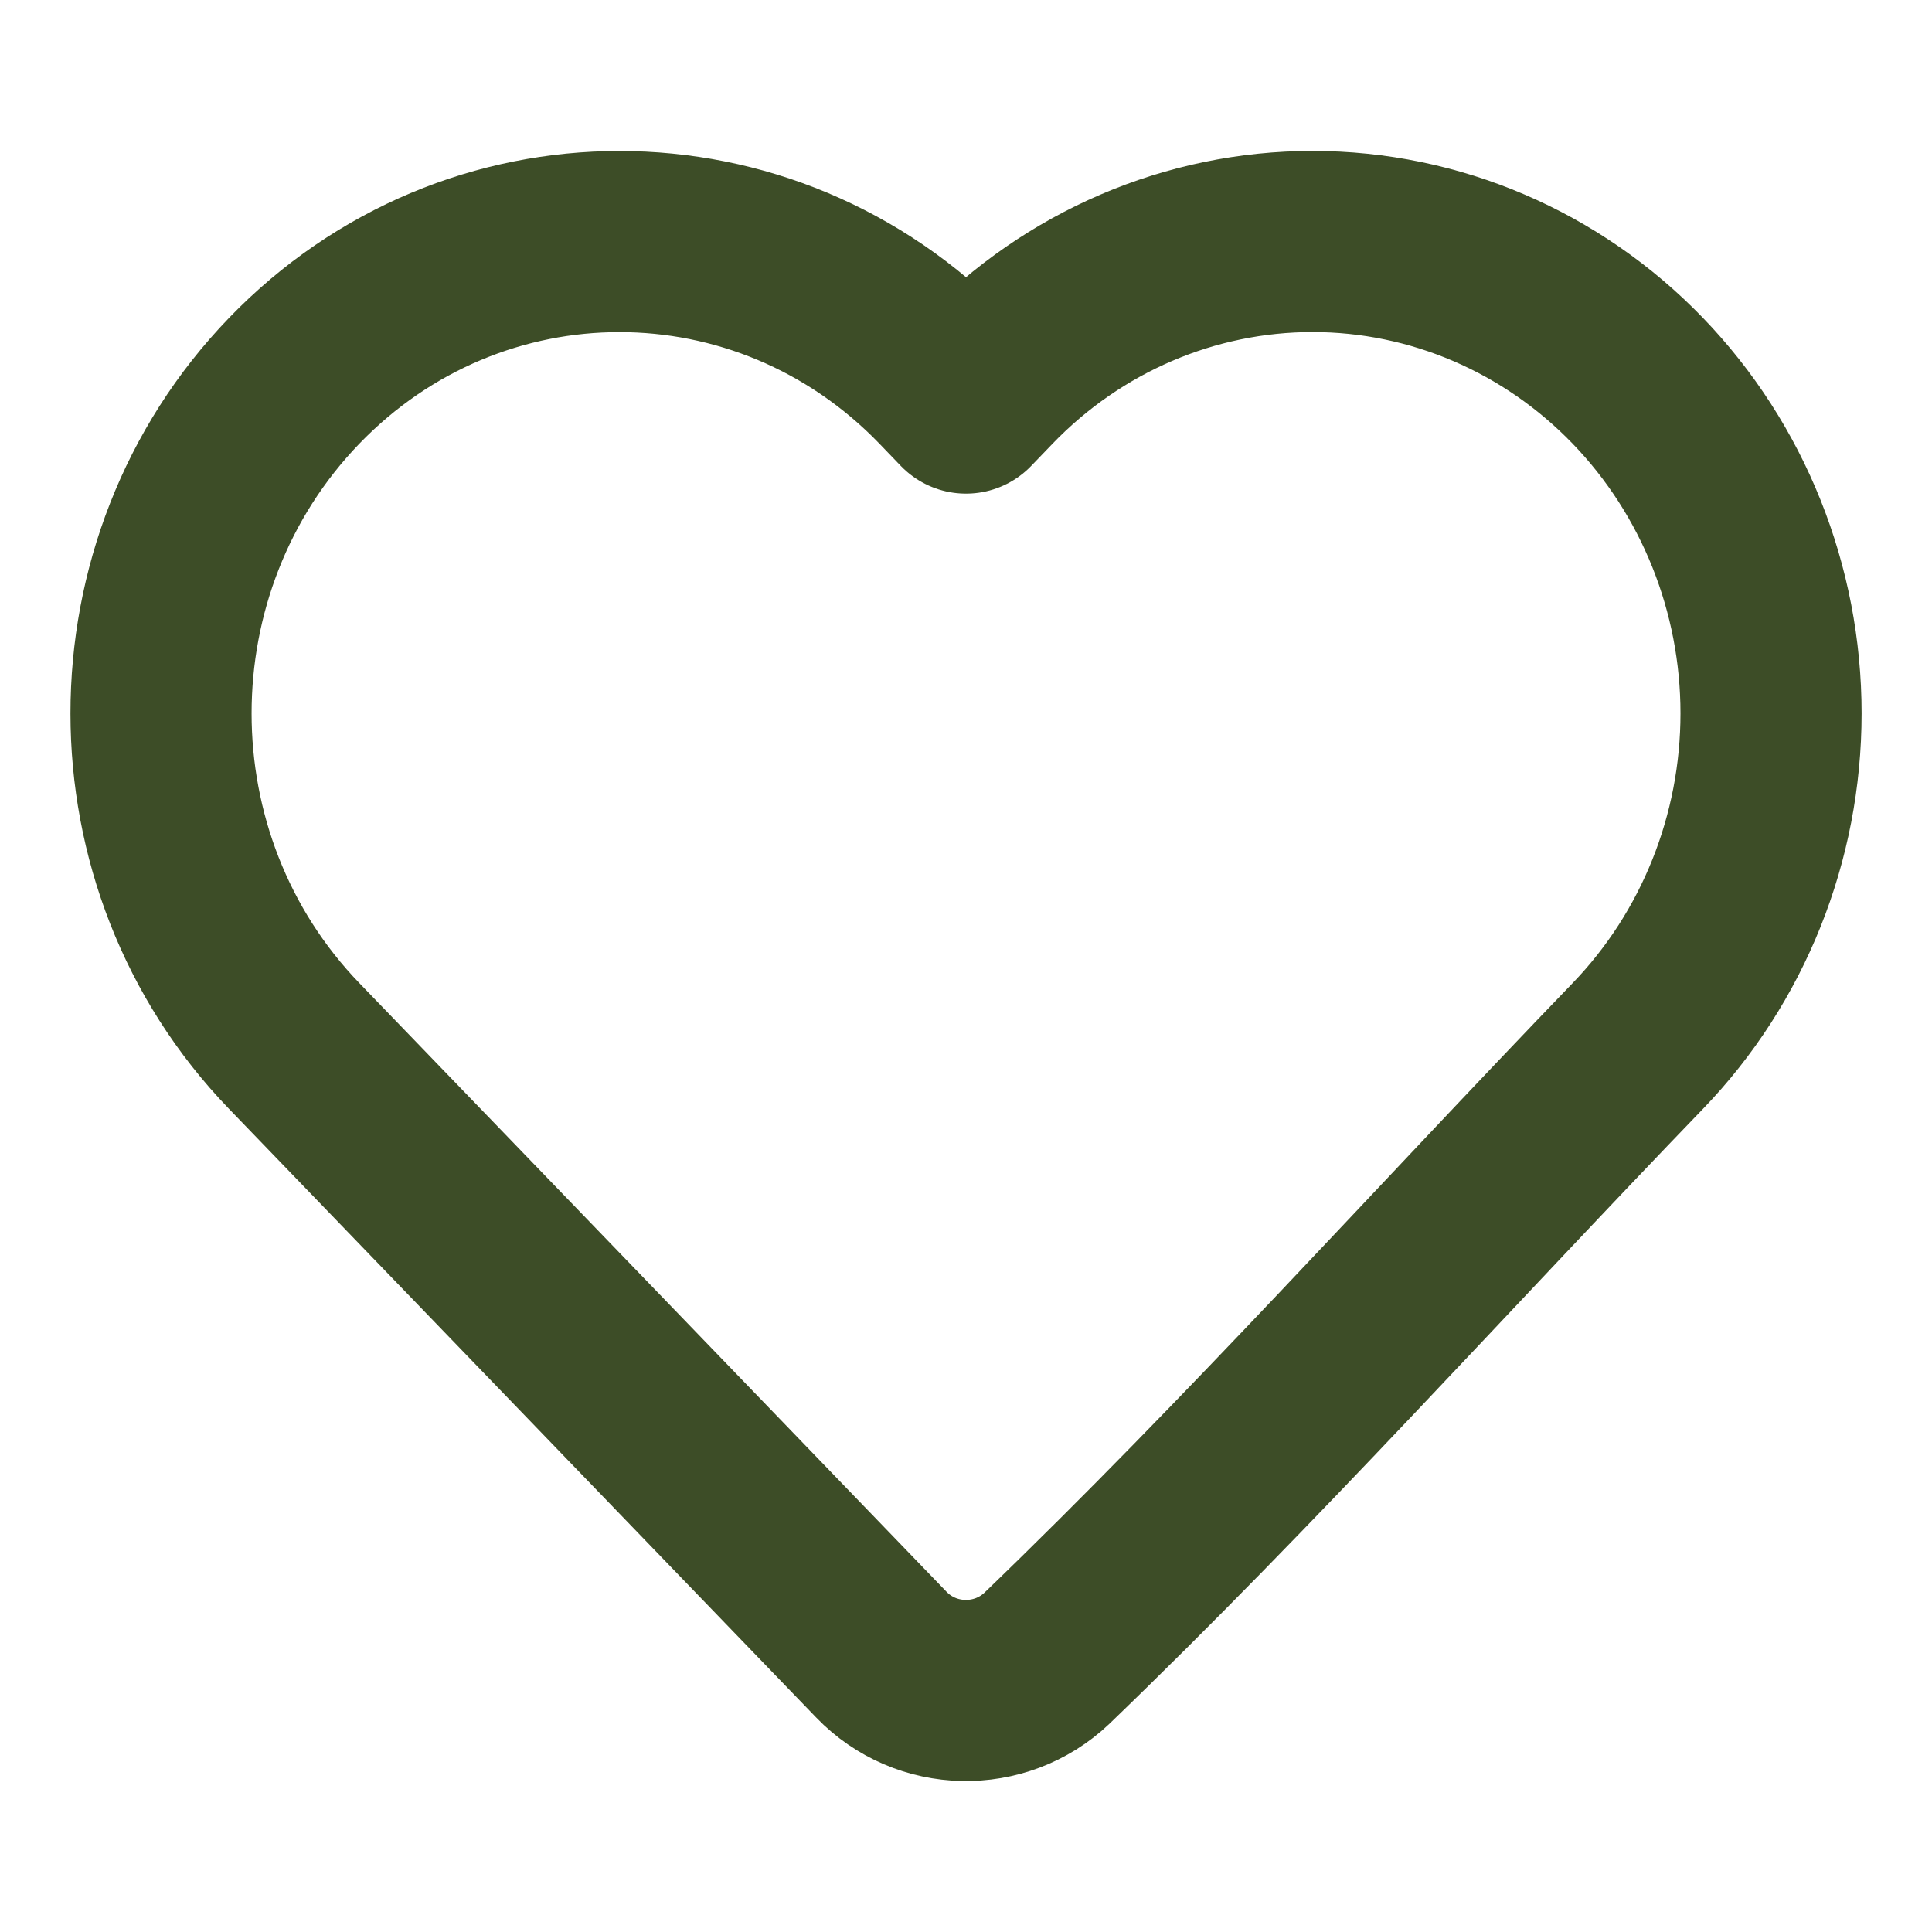
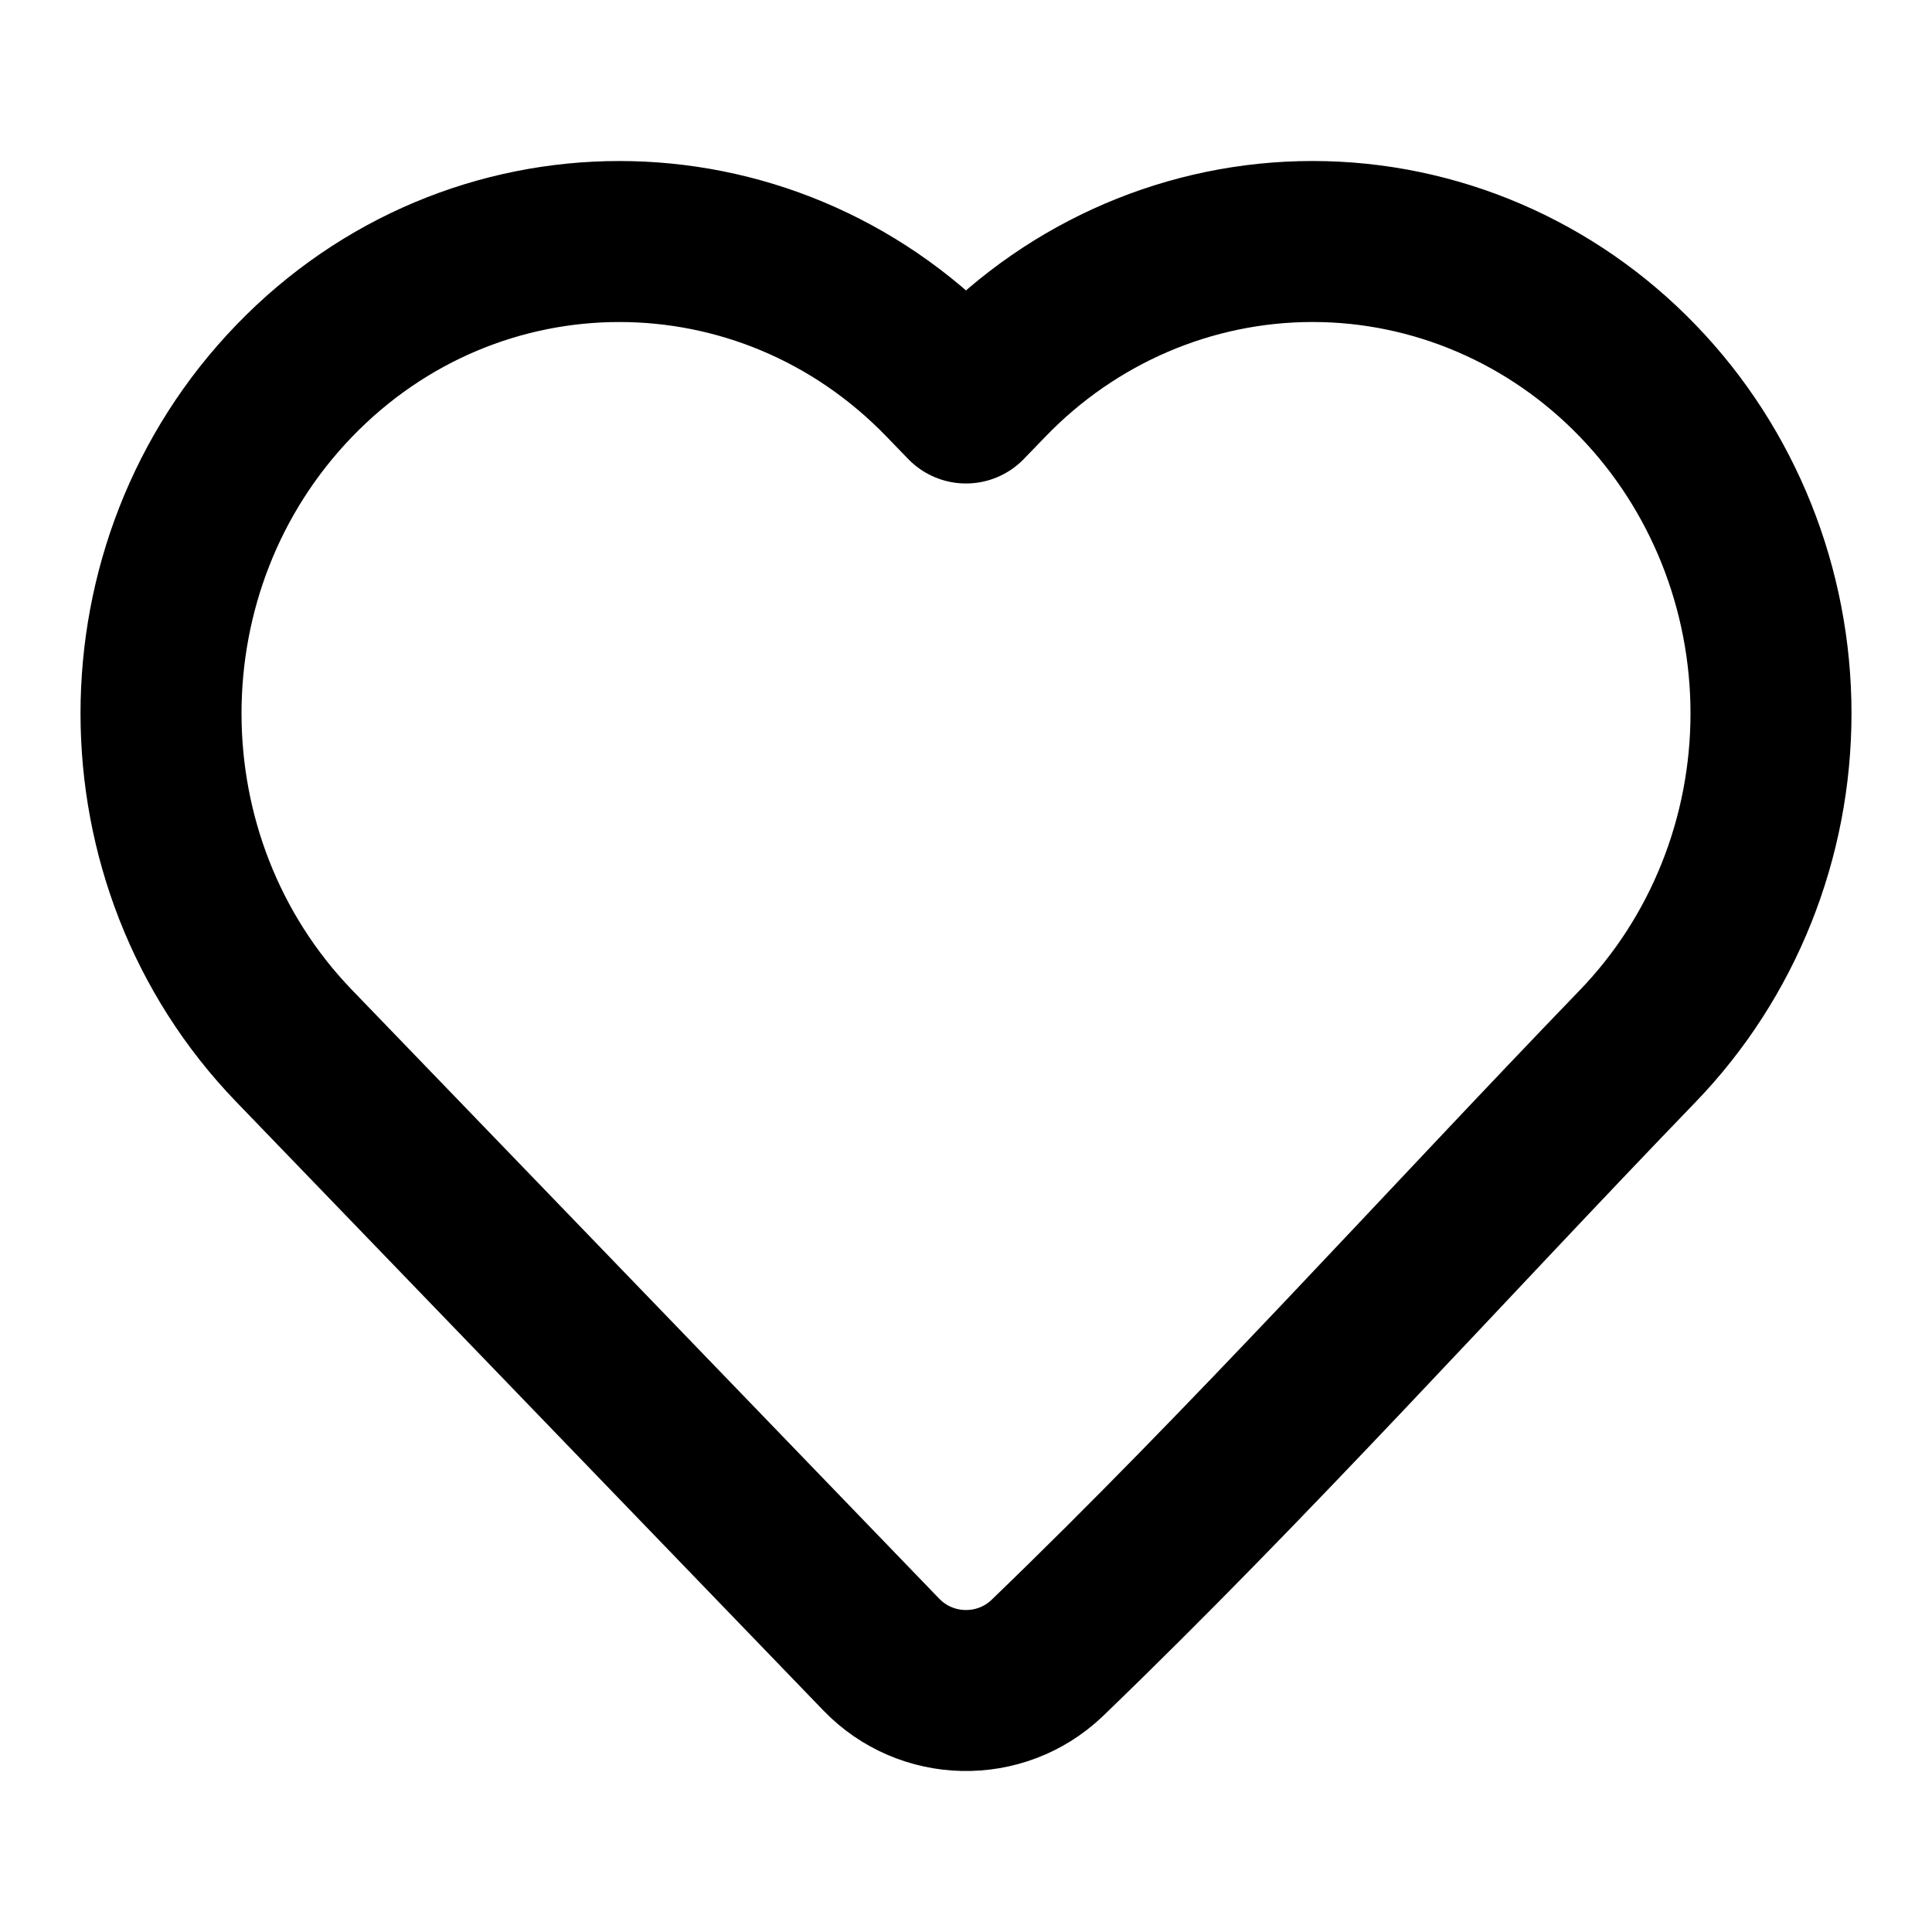
- <svg xmlns="http://www.w3.org/2000/svg" width="16" height="16" viewBox="0 0 16 16" fill="none">
-   <path d="M14.667 5.908C14.667 6.939 14.271 7.929 13.564 8.662C11.937 10.349 10.358 12.107 8.67 13.733C8.283 14.1 7.669 14.087 7.299 13.703L2.436 8.662C0.966 7.138 0.966 4.678 2.436 3.154C3.92 1.616 6.339 1.616 7.823 3.154L8 3.338L8.177 3.154C8.888 2.416 9.858 2 10.87 2C11.883 2 12.852 2.416 13.564 3.154C14.271 3.887 14.667 4.877 14.667 5.908Z" stroke="#3D4D27" stroke-width="1.5" stroke-linejoin="round" />
+ <svg xmlns="http://www.w3.org/2000/svg" width="24" height="24" viewBox="0 0 24 24" fill="none">
+   <path d="M22 8.862C22 10.409 21.406 11.894 20.346 12.993C17.905 15.523 15.537 18.161 13.005 20.6C12.425 21.151 11.504 21.13 10.949 20.555L3.654 12.993C1.449 10.707 1.449 7.017 3.654 4.732C5.88 2.423 9.508 2.423 11.735 4.732L12 5.006L12.265 4.732C13.332 3.624 14.786 3 16.305 3C17.824 3 19.278 3.624 20.346 4.732C21.406 5.83 22 7.316 22 8.862Z" stroke="black" stroke-width="2" stroke-linejoin="round" />
</svg>
